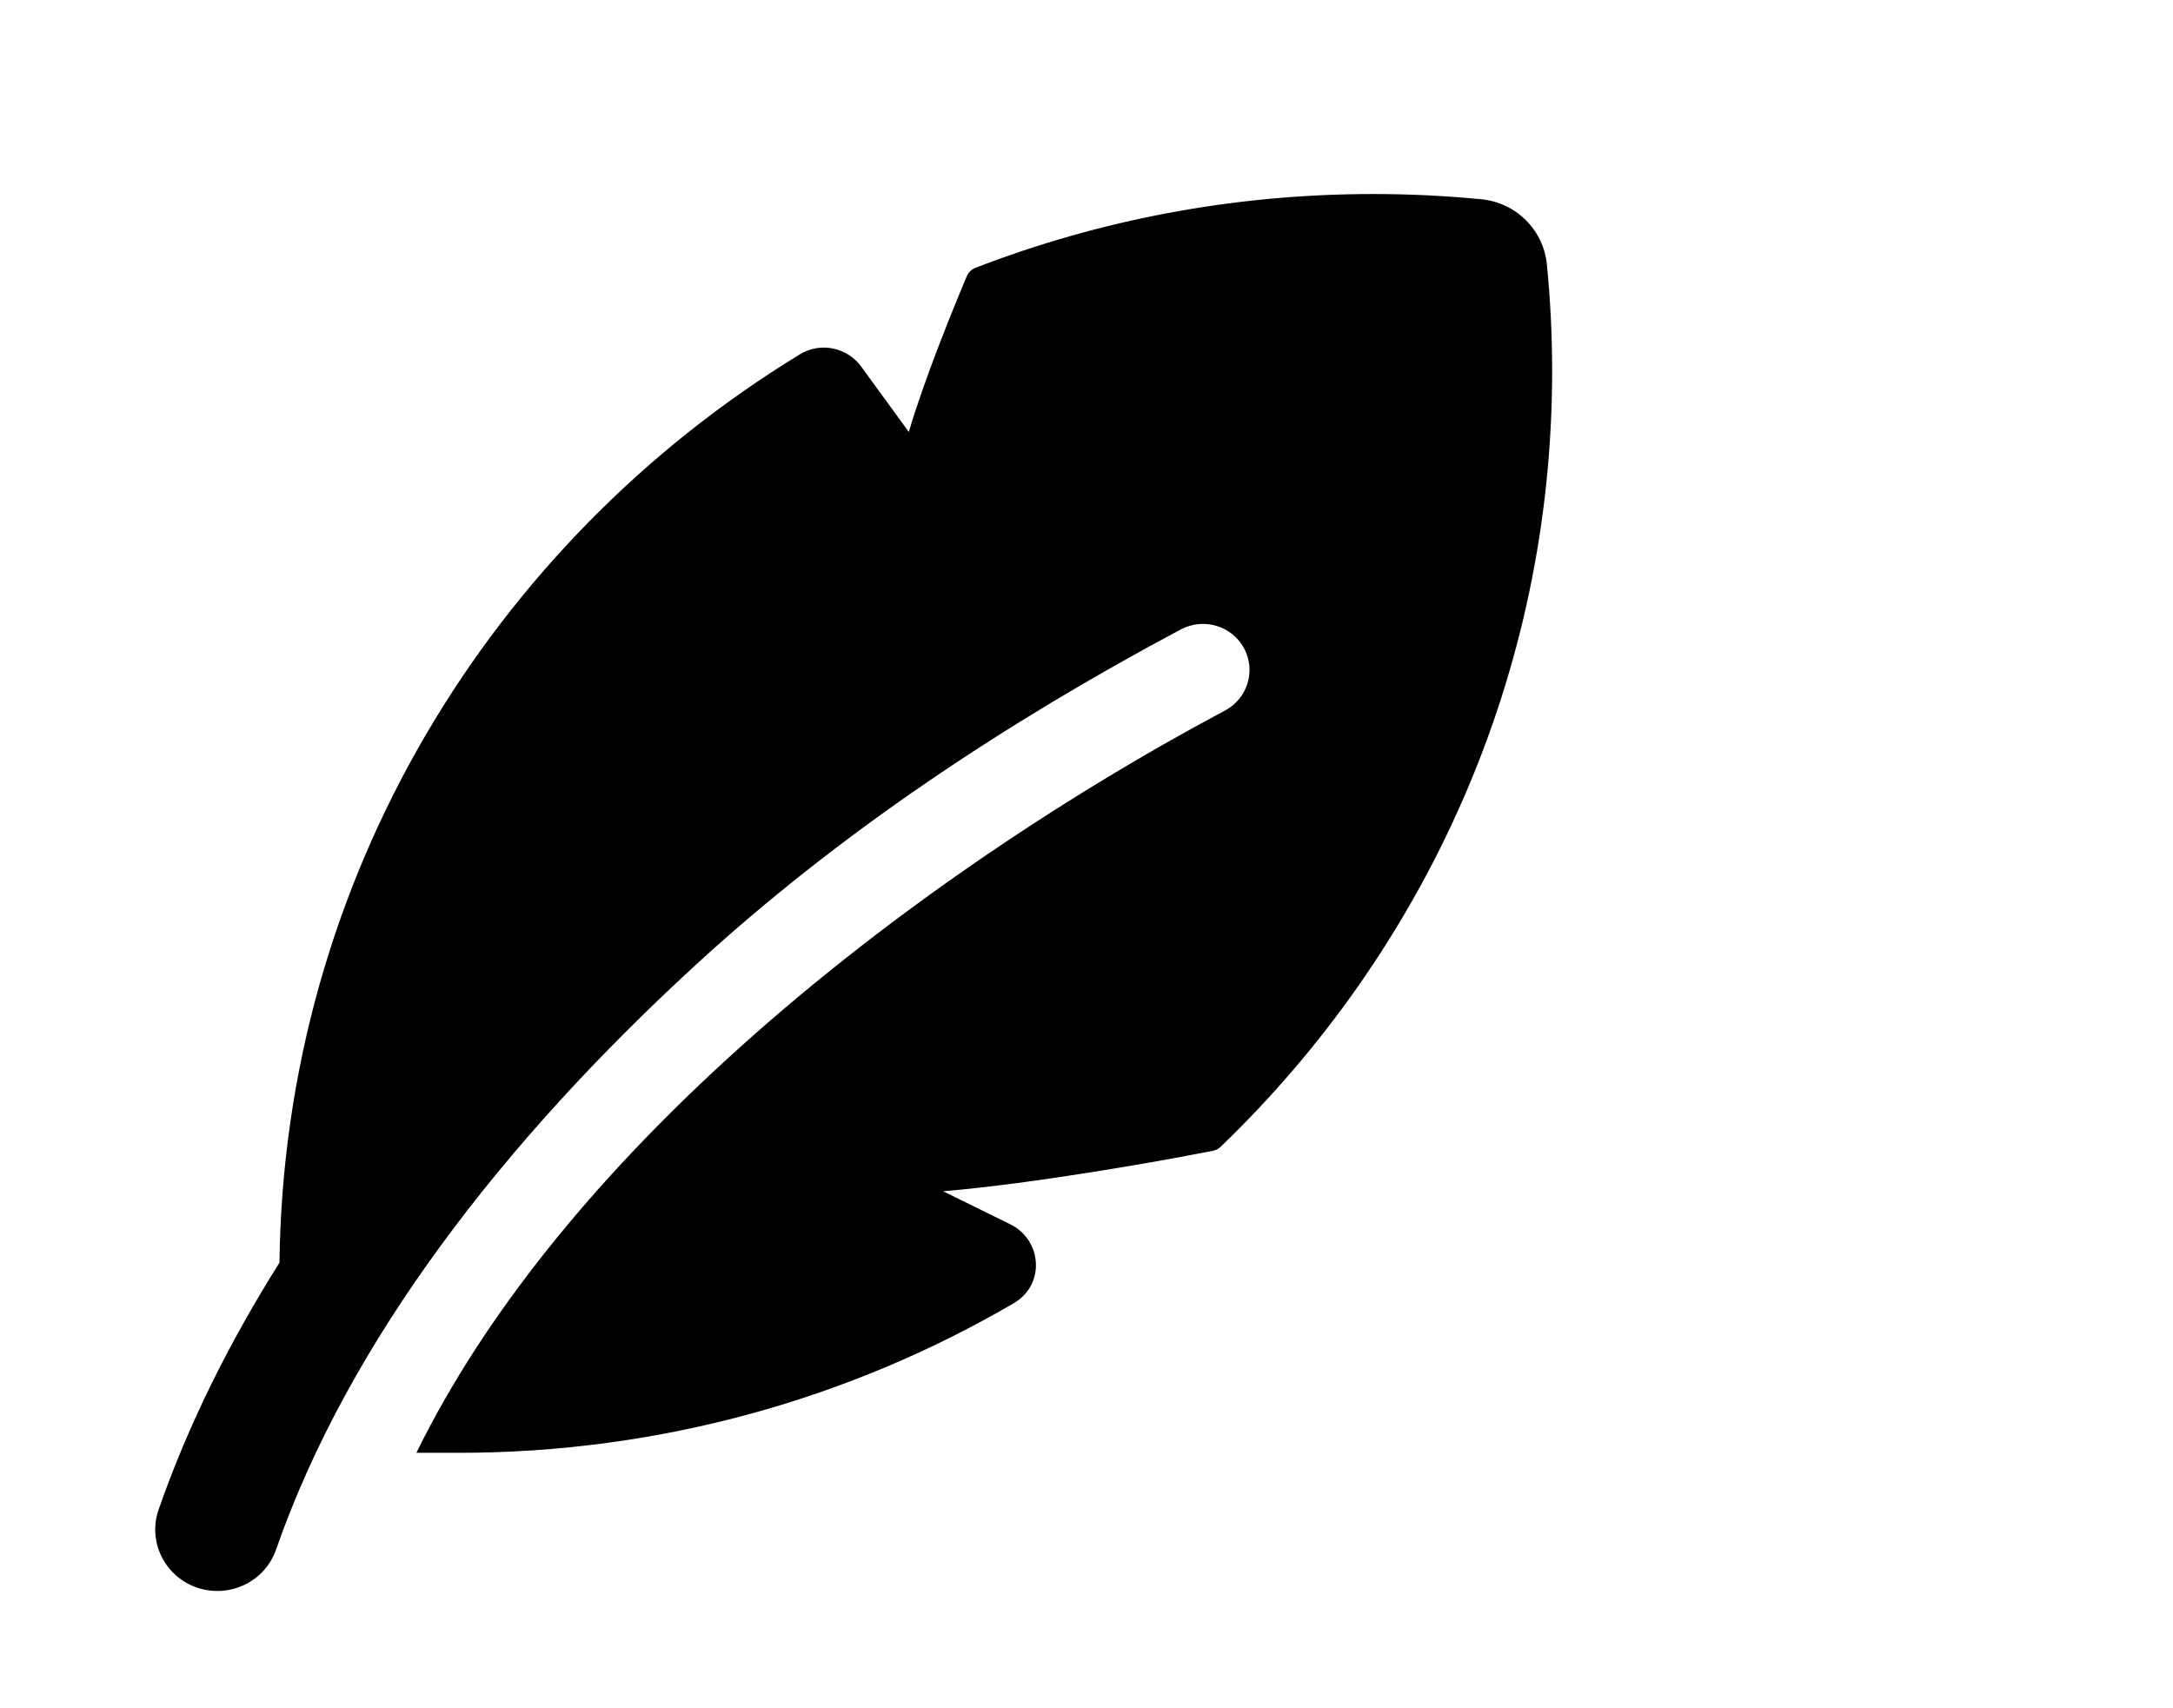
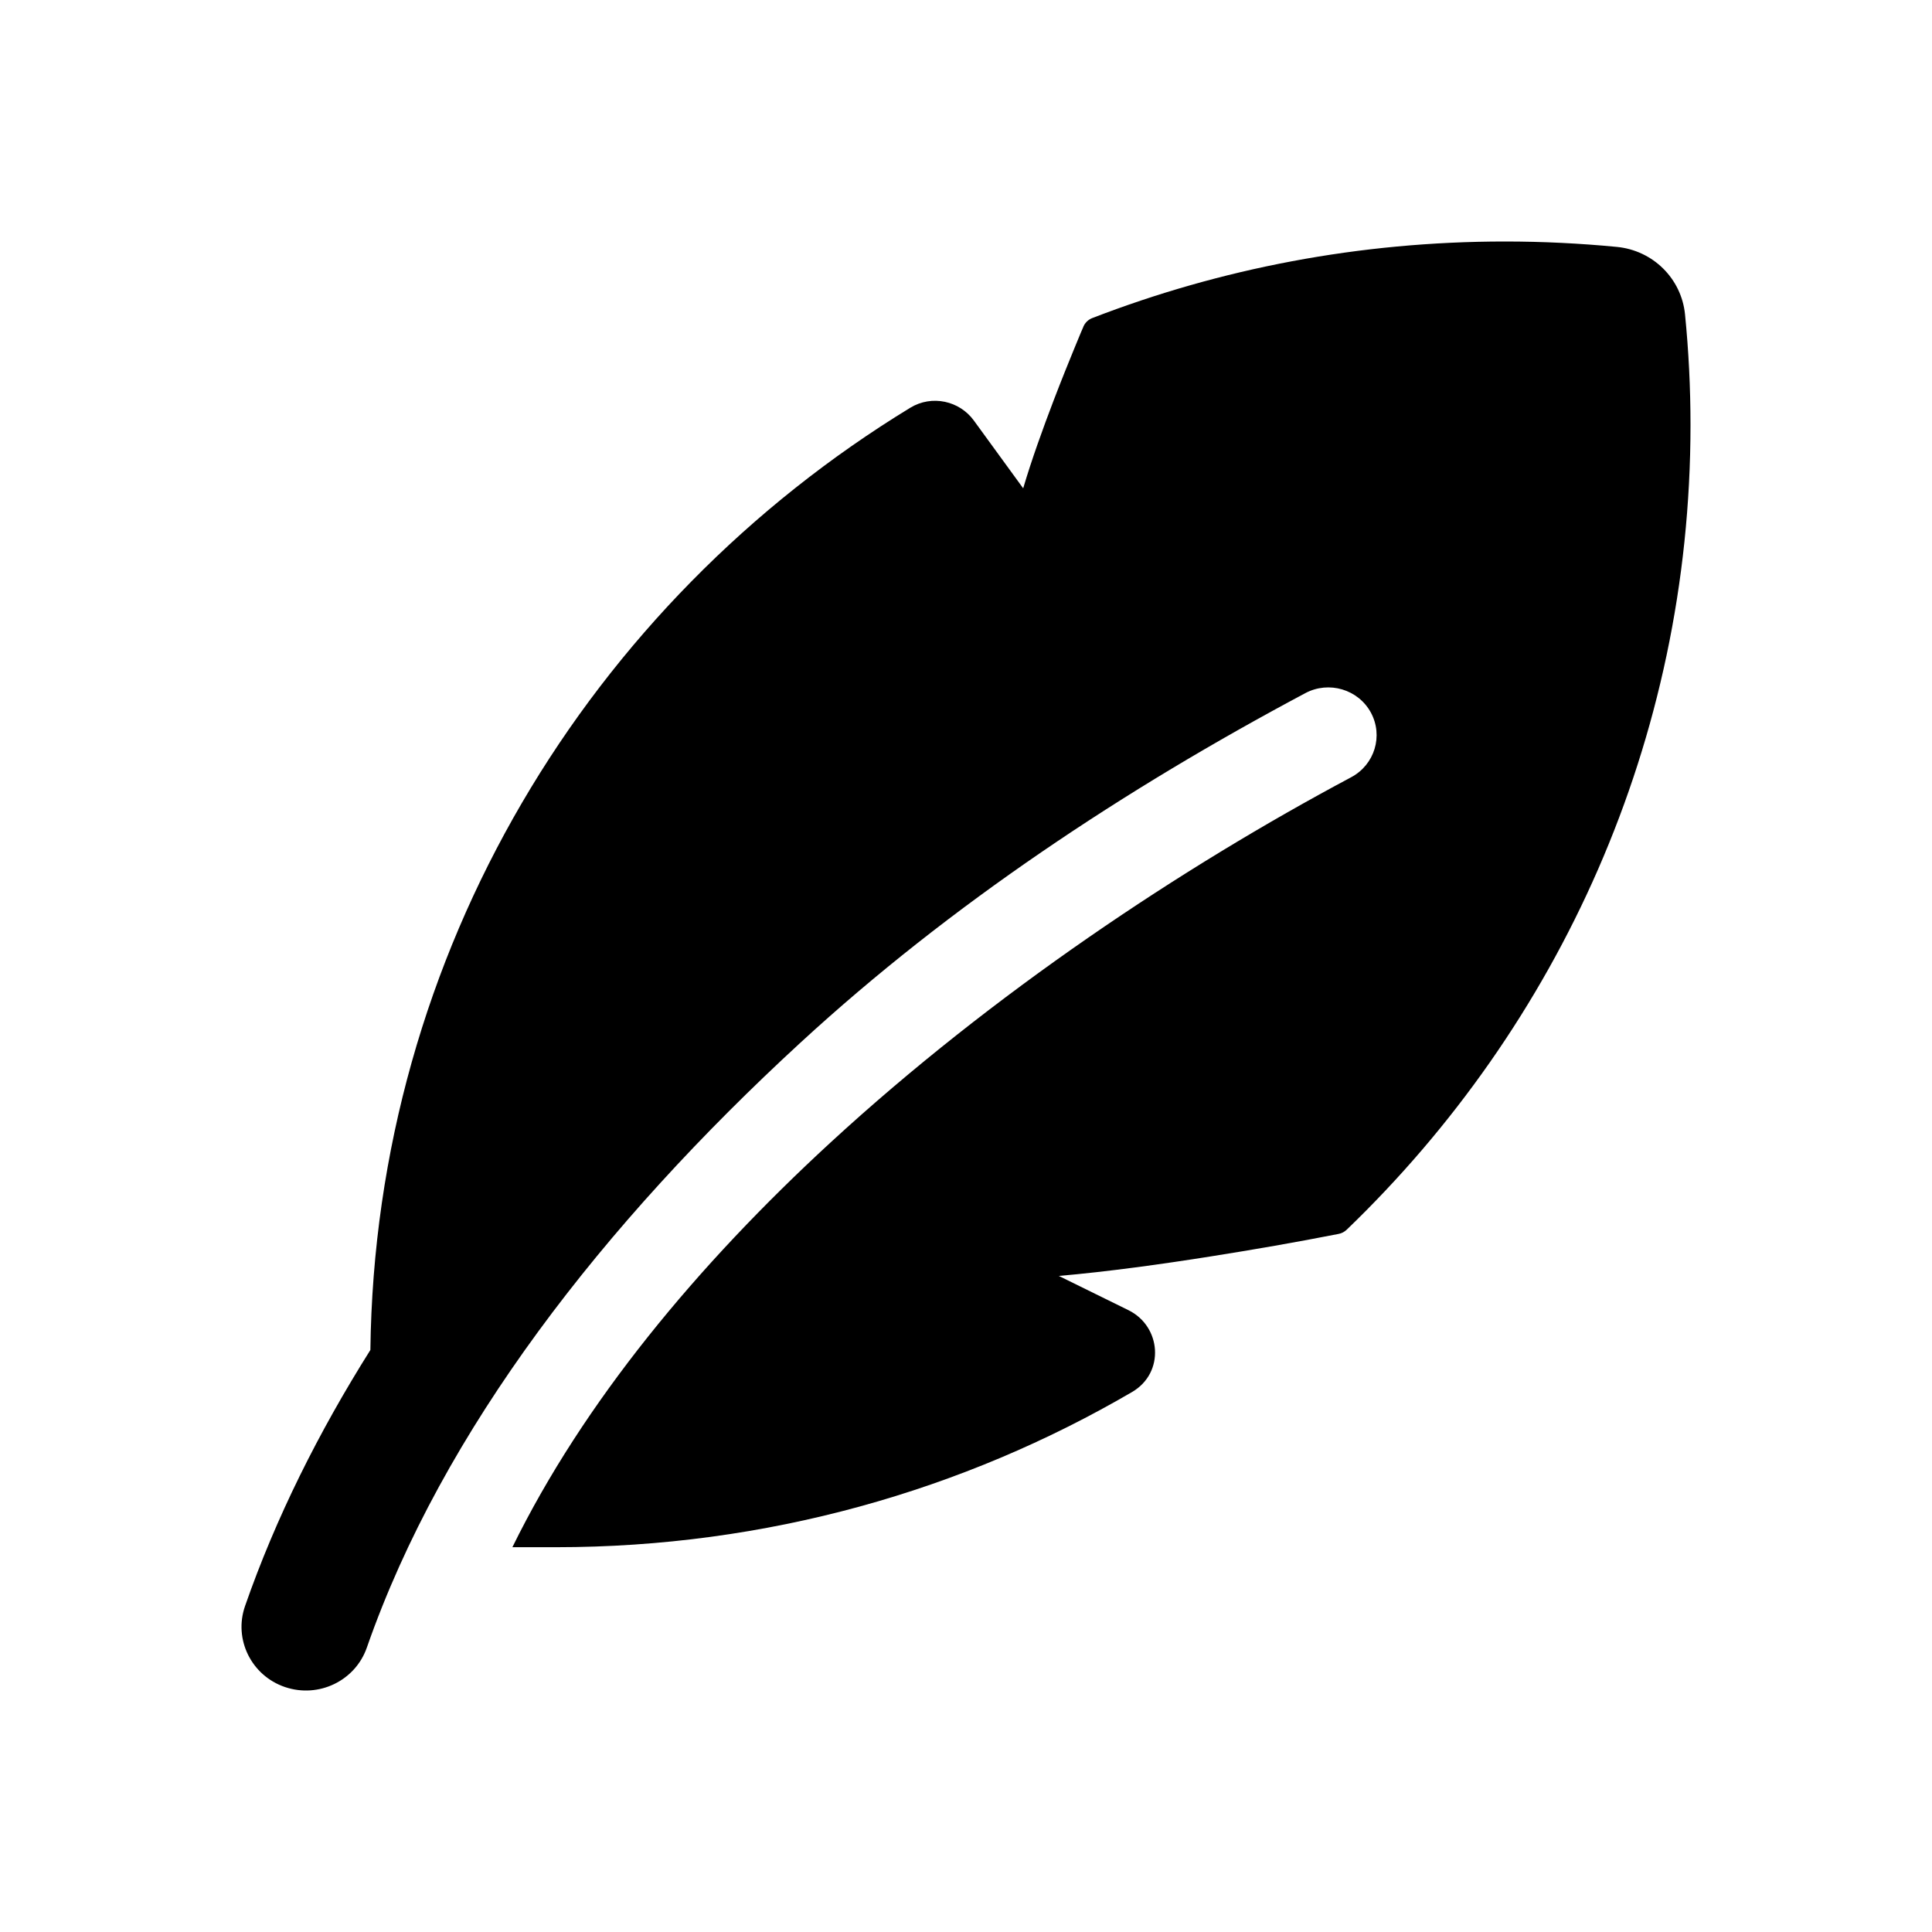
- <svg xmlns="http://www.w3.org/2000/svg" width="28" height="22" viewBox="0 0 28 22" version="1.1" id="svg16">
-   <path d="m 17.695,2.5 c -1.808,0 -3.537,0.337 -5.126,0.951 -0.05,0.019 -0.09,0.058 -0.111,0.107 l -5.4e-4,0.001 -0.001,0.004 -0.006,0.014 c -0.005,0.012 -0.013,0.03 -0.023,0.053 -0.02,0.046 -0.047,0.113 -0.081,0.196 -0.068,0.165 -0.16,0.393 -0.257,0.646 -0.132,0.346 -0.277,0.746 -0.379,1.094 L 11.099,4.726 C 10.92,4.478 10.576,4.402 10.308,4.565 6.329,6.992 3.661,11.32 3.601,16.27 c -0.643,1.021 -1.175,2.084 -1.557,3.181 -0.144,0.413 0.078,0.864 0.496,1.006 0.418,0.142 0.873,-0.077 1.017,-0.49 0.941,-2.699 2.94,-5.264 5.388,-7.516 1.868,-1.719 4.028,-3.147 6.271,-4.341 0.292,-0.155 0.656,-0.047 0.813,0.241 0.157,0.289 0.048,0.648 -0.244,0.804 -2.104,1.121 -4.449,2.681 -6.464,4.534 -1.66,1.527 -3.073,3.232 -3.956,5.031 h 0.541 c 2.612,0 5.059,-0.703 7.157,-1.928 0.41,-0.239 0.364,-0.816 -0.046,-1.017 l -0.864,-0.425 c 0.602,-0.052 1.287,-0.147 1.885,-0.242 0.532,-0.084 1.063,-0.176 1.591,-0.28 0.038,-0.007 0.073,-0.026 0.1,-0.052 C 18.363,12.243 20,8.7 20,4.779 20,4.316 19.977,3.858 19.932,3.406 19.888,2.961 19.534,2.61 19.084,2.567 18.627,2.523 18.164,2.5 17.695,2.5 Z" id="path14" />
+ <svg xmlns="http://www.w3.org/2000/svg" width="24" height="24" viewBox="0 0 24 24" fill="none">
+   <path d="m 18.695,3 c -1.808,0 -3.537,0.337 -5.126,0.951 -0.05,0.019 -0.09,0.058 -0.111,0.107 l -5.4e-4,0.001 -0.001,0.004 -0.006,0.014 c -0.005,0.012 -0.013,0.03 -0.023,0.053 -0.02,0.046 -0.047,0.113 -0.081,0.196 -0.068,0.165 -0.16,0.393 -0.257,0.646 -0.132,0.346 -0.277,0.746 -0.379,1.094 L 12.099,5.226 C 11.92,4.978 11.576,4.902 11.308,5.065 7.329,7.492 4.661,11.82 4.601,16.77 c -0.643,1.021 -1.175,2.084 -1.557,3.181 -0.144,0.413 0.078,0.864 0.496,1.006 0.418,0.142 0.873,-0.077 1.017,-0.49 0.941,-2.699 2.94,-5.264 5.388,-7.516 1.868,-1.719 4.028,-3.147 6.271,-4.341 0.292,-0.155 0.656,-0.047 0.813,0.241 0.157,0.289 0.048,0.648 -0.244,0.804 -2.104,1.121 -4.449,2.681 -6.464,4.534 -1.66,1.527 -3.073,3.232 -3.956,5.031 h 0.541 c 2.612,0 5.059,-0.703 7.157,-1.928 0.41,-0.239 0.364,-0.816 -0.046,-1.017 l -0.864,-0.425 c 0.602,-0.052 1.287,-0.147 1.885,-0.242 0.532,-0.084 1.063,-0.176 1.591,-0.28 0.038,-0.007 0.073,-0.026 0.1,-0.052 C 19.363,12.743 21,9.2 21,5.279 21,4.816 20.977,4.358 20.932,3.906 20.888,3.461 20.534,3.11 20.084,3.067 19.627,3.023 19.164,3 18.695,3 Z" fill="currentColor" />
</svg>
